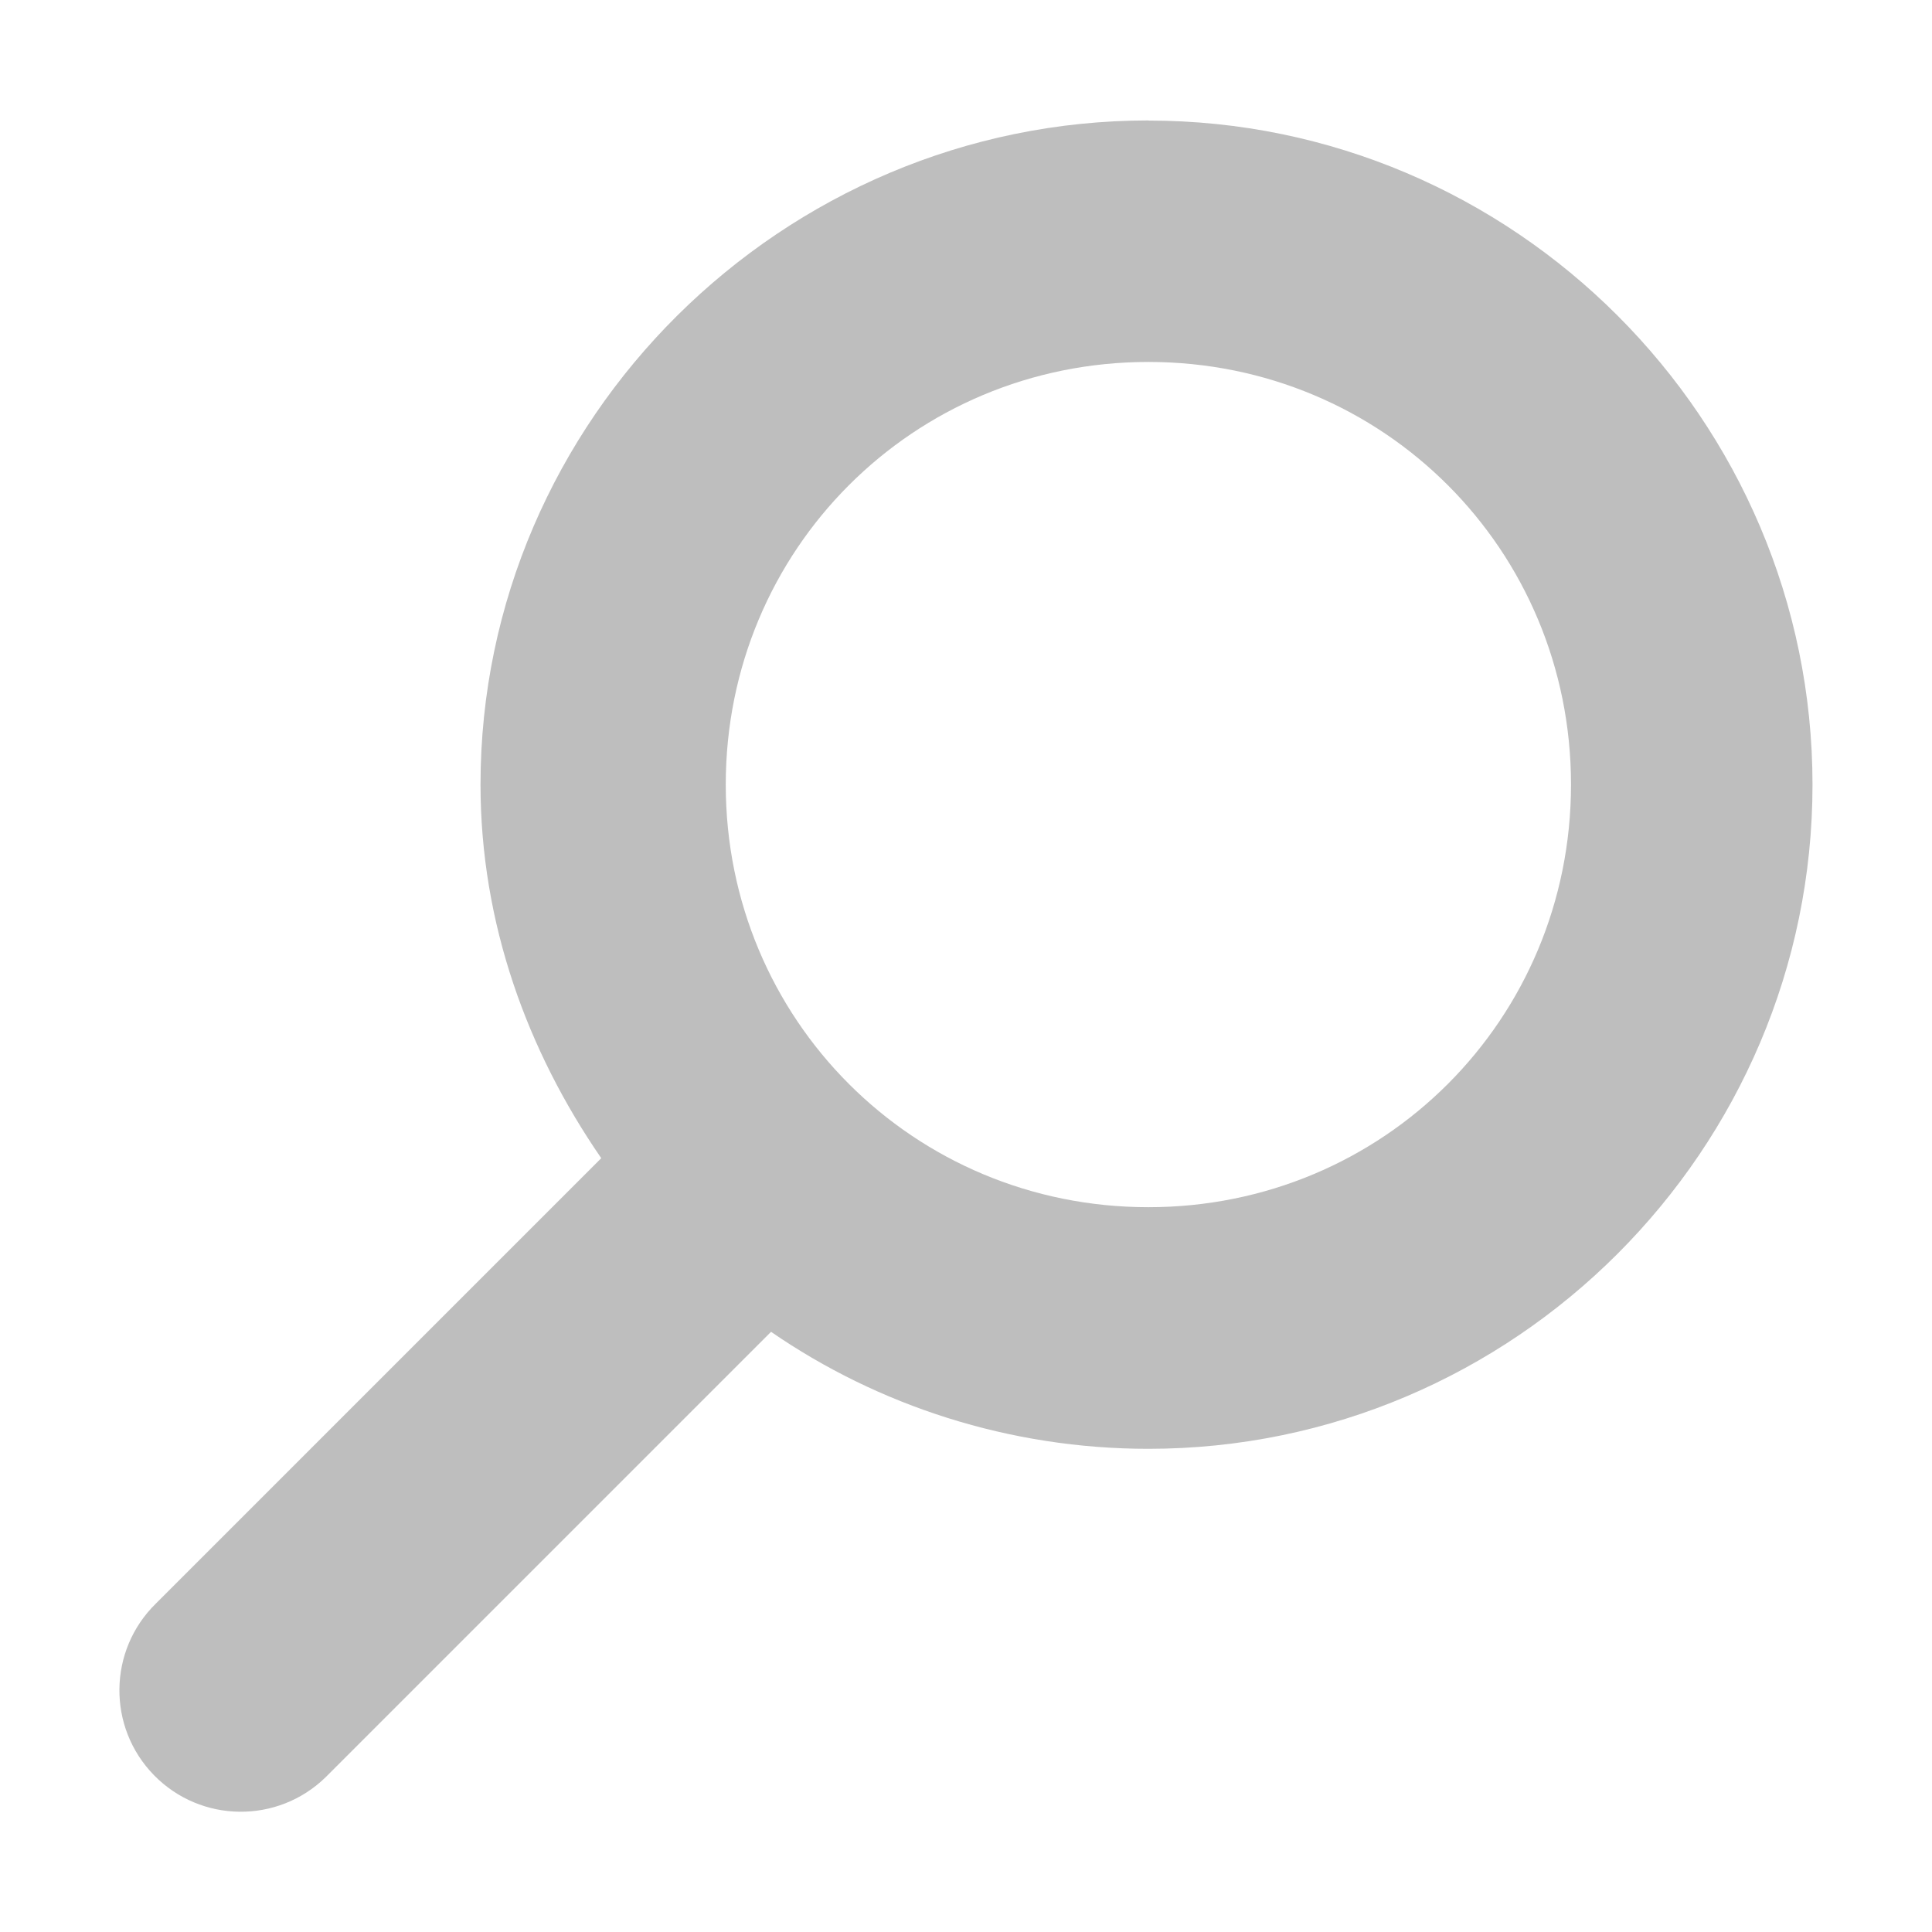
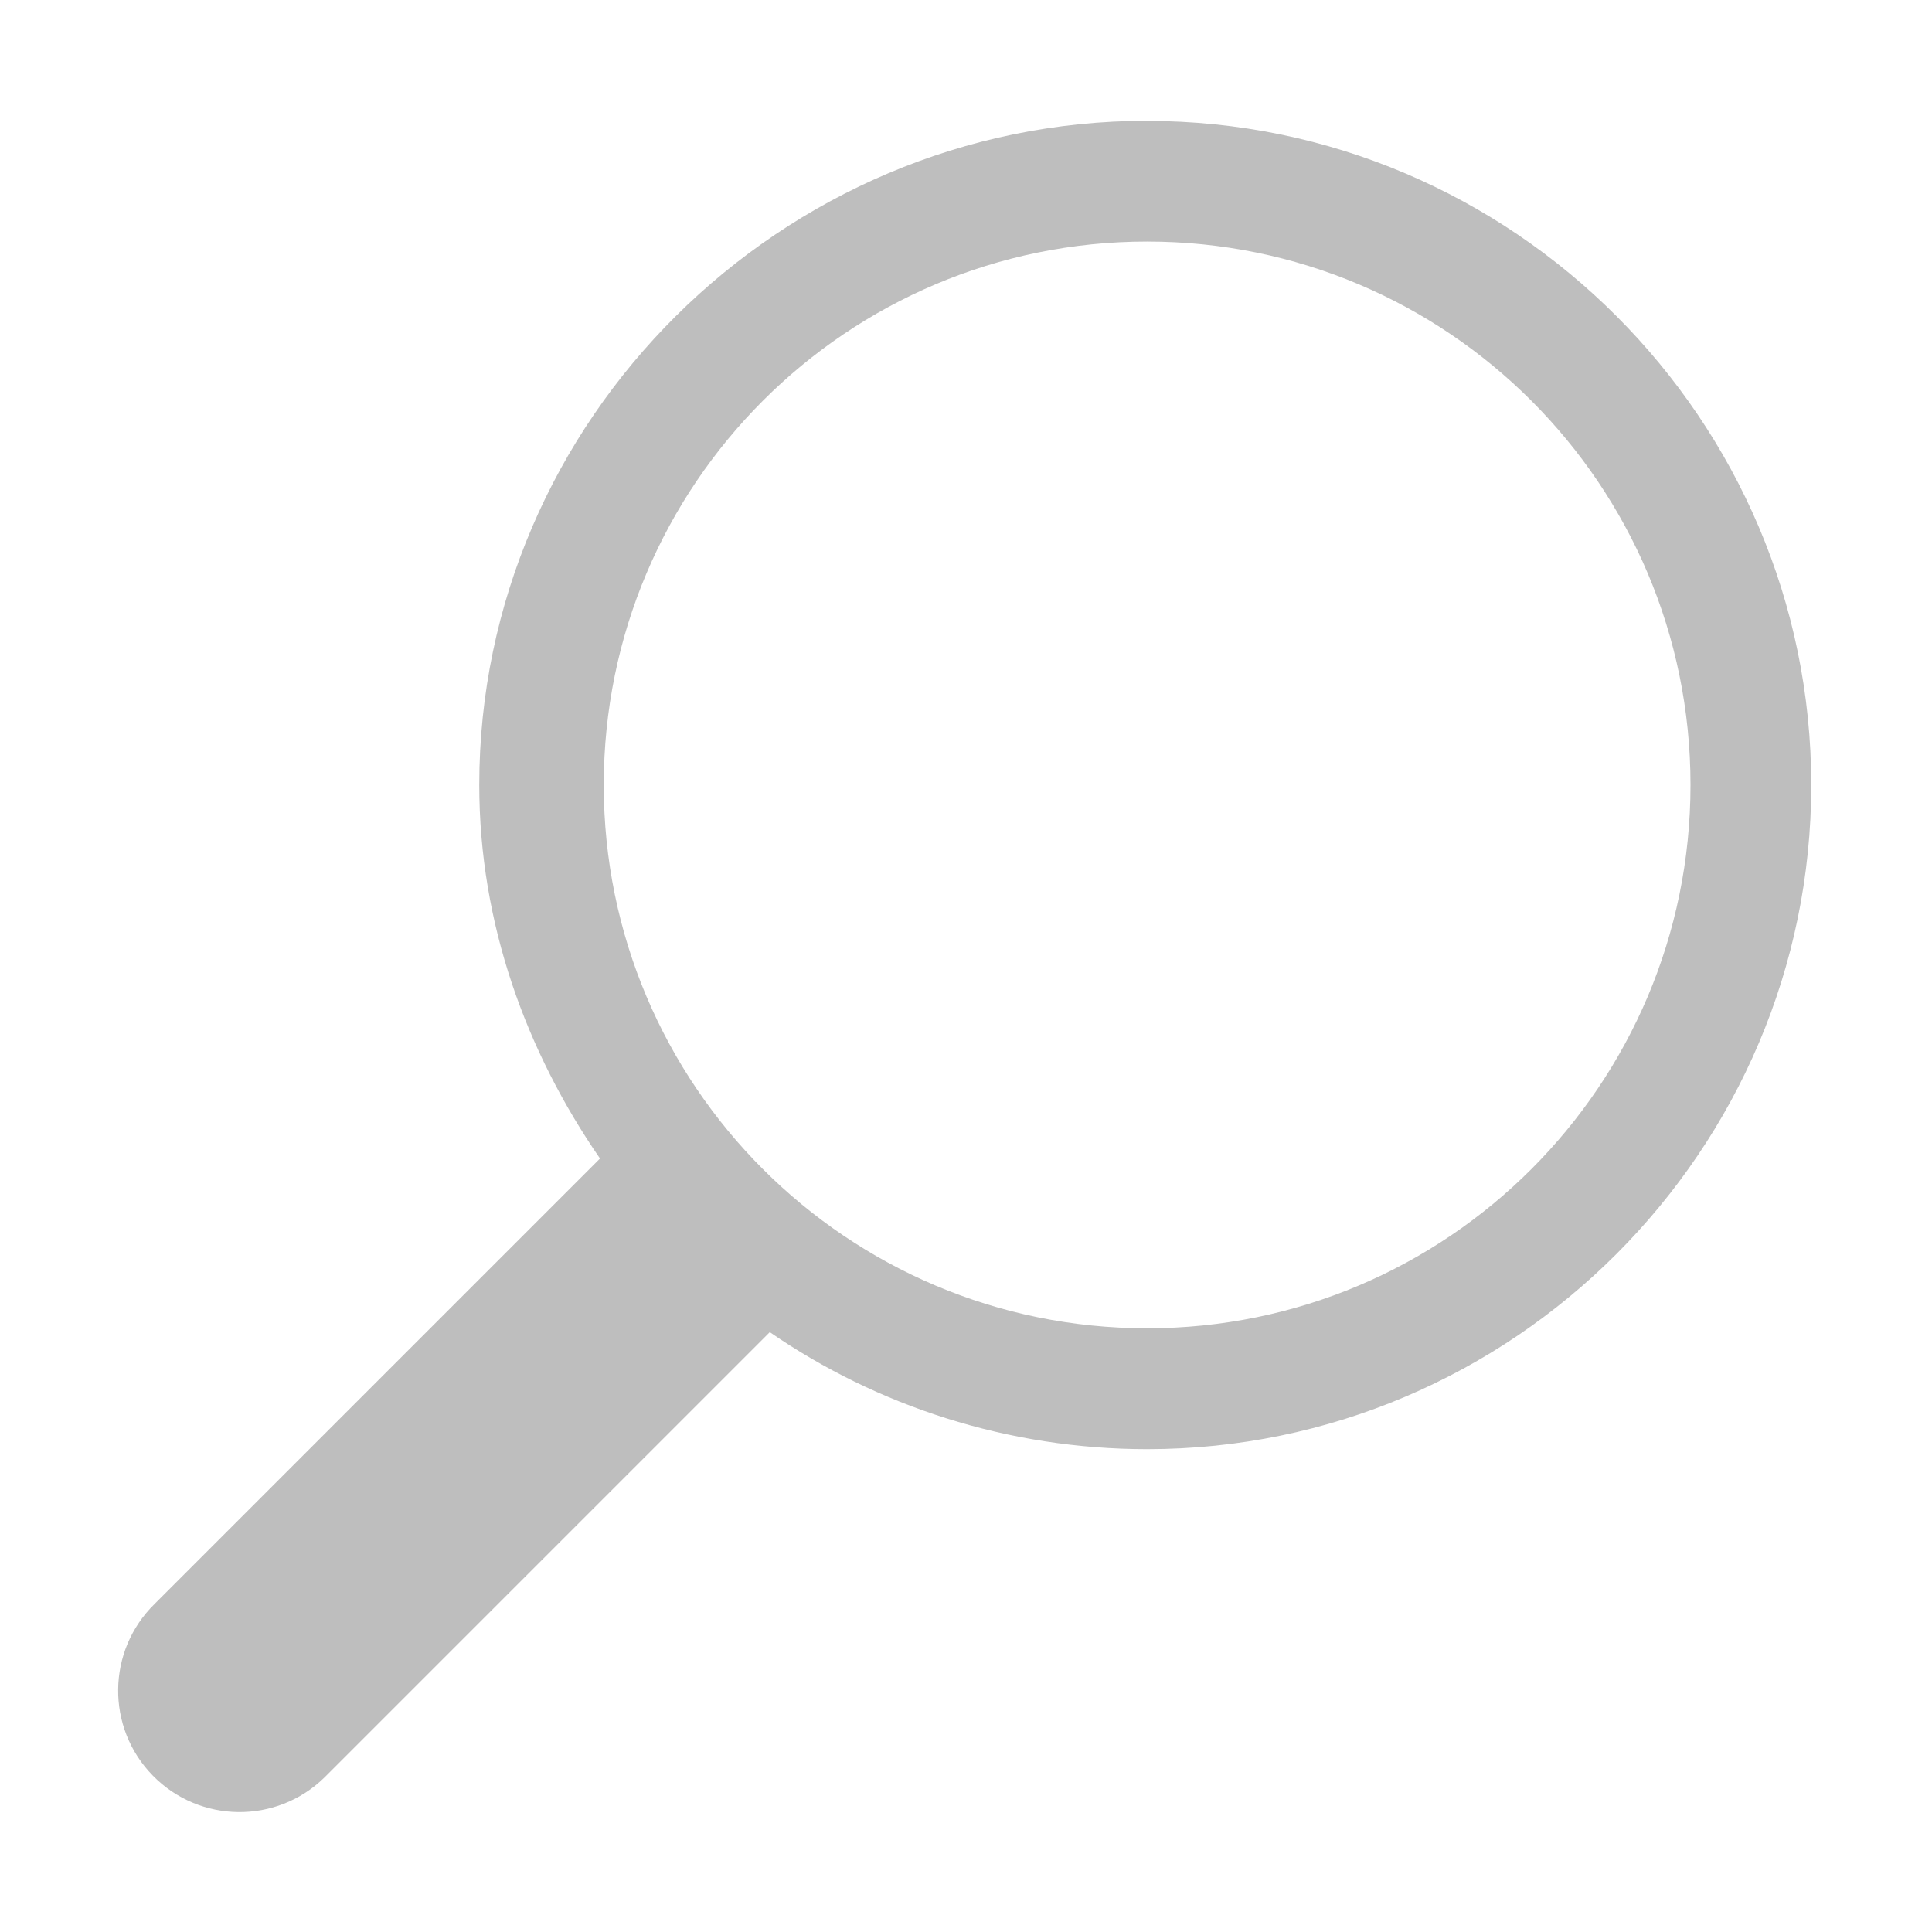
<svg xmlns="http://www.w3.org/2000/svg" xmlns:ns1="http://www.openswatchbook.org/uri/2009/osb" height="16" id="svg7384" style="enable-background:new" version="1.1" width="16">
  <defs id="defs7386">
    <linearGradient id="linearGradient5606" ns1:paint="solid">
      <stop id="stop5608" offset="0" style="stop-color:#000000;stop-opacity:1;" />
    </linearGradient>
-     <filter color-interpolation-filters="sRGB" id="filter7554">
+     <filter id="filter7554" style="color-interpolation-filters:sRGB">
      <feBlend id="feBlend7556" in2="BackgroundImage" mode="darken" />
    </filter>
  </defs>
-   <g id="layer9" style="display:inline" transform="translate(-666.9898,411.0005)" />
-   <g id="layer10" style="display:inline;filter:url(#filter7554)" transform="translate(-666.9898,411.0005)" />
-   <g id="layer1" style="display:inline" transform="translate(-425.9896,-205.9995)">
-     <path d="m 435.5,206.997 c -3.029,0 -5.531,2.475 -5.531,5.5 0,1.15 0.389,2.208 1,3.094 l -3.688,3.688 a 1.005,1.005 0 1 0 1.406,1.438 l 3.688,-3.688 c 0.887,0.611 1.973,0.969 3.125,0.969 3.029,0 5.5,-2.475 5.5,-5.5 0,-3.025 -2.471,-5.5 -5.5,-5.5 z m 0,2 c 1.947,0 3.5,1.555 3.5,3.5 0,1.945 -1.553,3.5 -3.5,3.5 -1.947,0 -3.5,-1.555 -3.5,-3.5 0,-1.945 1.553,-3.5 3.5,-3.5 z" id="path27918-2-4" style="font-size:medium;font-style:normal;font-variant:normal;font-weight:normal;font-stretch:normal;text-indent:0;text-align:start;text-decoration:none;line-height:normal;letter-spacing:normal;word-spacing:normal;text-transform:none;direction:ltr;block-progression:tb;writing-mode:lr-tb;text-anchor:start;baseline-shift:baseline;color:#000000;fill:#bebebe;fill-opacity:1;stroke:none;stroke-width:1.555;marker:none;visibility:visible;display:inline;overflow:visible;enable-background:new;font-family:Sans;-inkscape-font-specification:Sans" />
+   <g id="layer9" style="display:inline" transform="translate(-663.0002,408.0034)" />
+   <g id="layer10" style="display:inline;filter:url(#filter7554)" transform="translate(-663.0002,408.0034)" />
+   <g id="layer1" style="display:inline" transform="translate(-422,-208.9966)">
+     <path d="m 431.5,209.997 c -3.029,0 -5.531,2.475 -5.531,5.5 0,1.15 0.389,2.208 1,3.094 l -3.688,3.688 a 1.005,1.005 0 1 0 1.406,1.438 l 3.688,-3.688 c 0.887,0.611 1.973,0.969 3.125,0.969 3.029,0 5.5,-2.475 5.5,-5.5 0,-3.025 -2.471,-5.5 -5.5,-5.5 z m 0,1 c 2.485,0 4.5,2.015 4.5,4.5 0,2.485 -2.015,4.5 -4.5,4.5 -2.485,0 -4.5,-2.015 -4.5,-4.5 0,-2.485 2.015,-4.5 4.5,-4.5 z" id="path27918-2-8" style="color:#000000;font-style:normal;font-variant:normal;font-weight:normal;font-stretch:normal;font-size:medium;line-height:normal;font-family:Sans;-inkscape-font-specification:Sans;text-indent:0;text-align:start;text-decoration:none;text-decoration-line:none;letter-spacing:normal;word-spacing:normal;text-transform:none;direction:ltr;block-progression:tb;writing-mode:lr-tb;baseline-shift:baseline;text-anchor:start;display:inline;overflow:visible;visibility:visible;fill:#bebebe;fill-opacity:1;stroke:none;stroke-width:1.555;marker:none;enable-background:new" />
  </g>
-   <g id="layer14" style="display:inline" transform="translate(-666.9898,411.0005)" />
-   <g id="layer15" style="display:inline" transform="translate(-666.9898,411.0005)" />
-   <g id="g71291" style="display:inline" transform="translate(-666.9898,411.0005)" />
-   <g id="layer2" style="display:inline" transform="translate(-425.9896,-55.99948)" />
-   <g id="g6058" style="display:inline" transform="translate(-425.9896,-55.99948)" />
-   <g id="layer12" style="display:inline" transform="translate(-666.9898,411.0005)" />
+   <g id="layer14" style="display:inline" transform="translate(-663.0002,408.0034)" />
+   <g id="layer15" style="display:inline" transform="translate(-663.0002,408.0034)" />
+   <g id="g71291" style="display:inline" transform="translate(-663.0002,408.0034)" />
+   <g id="layer2" style="display:inline" transform="translate(-422,-58.99664)" />
+   <g id="g6058" style="display:inline" transform="translate(-422,-58.99664)" />
+   <g id="layer12" style="display:inline" transform="translate(-663.0002,408.0034)" />
</svg>
